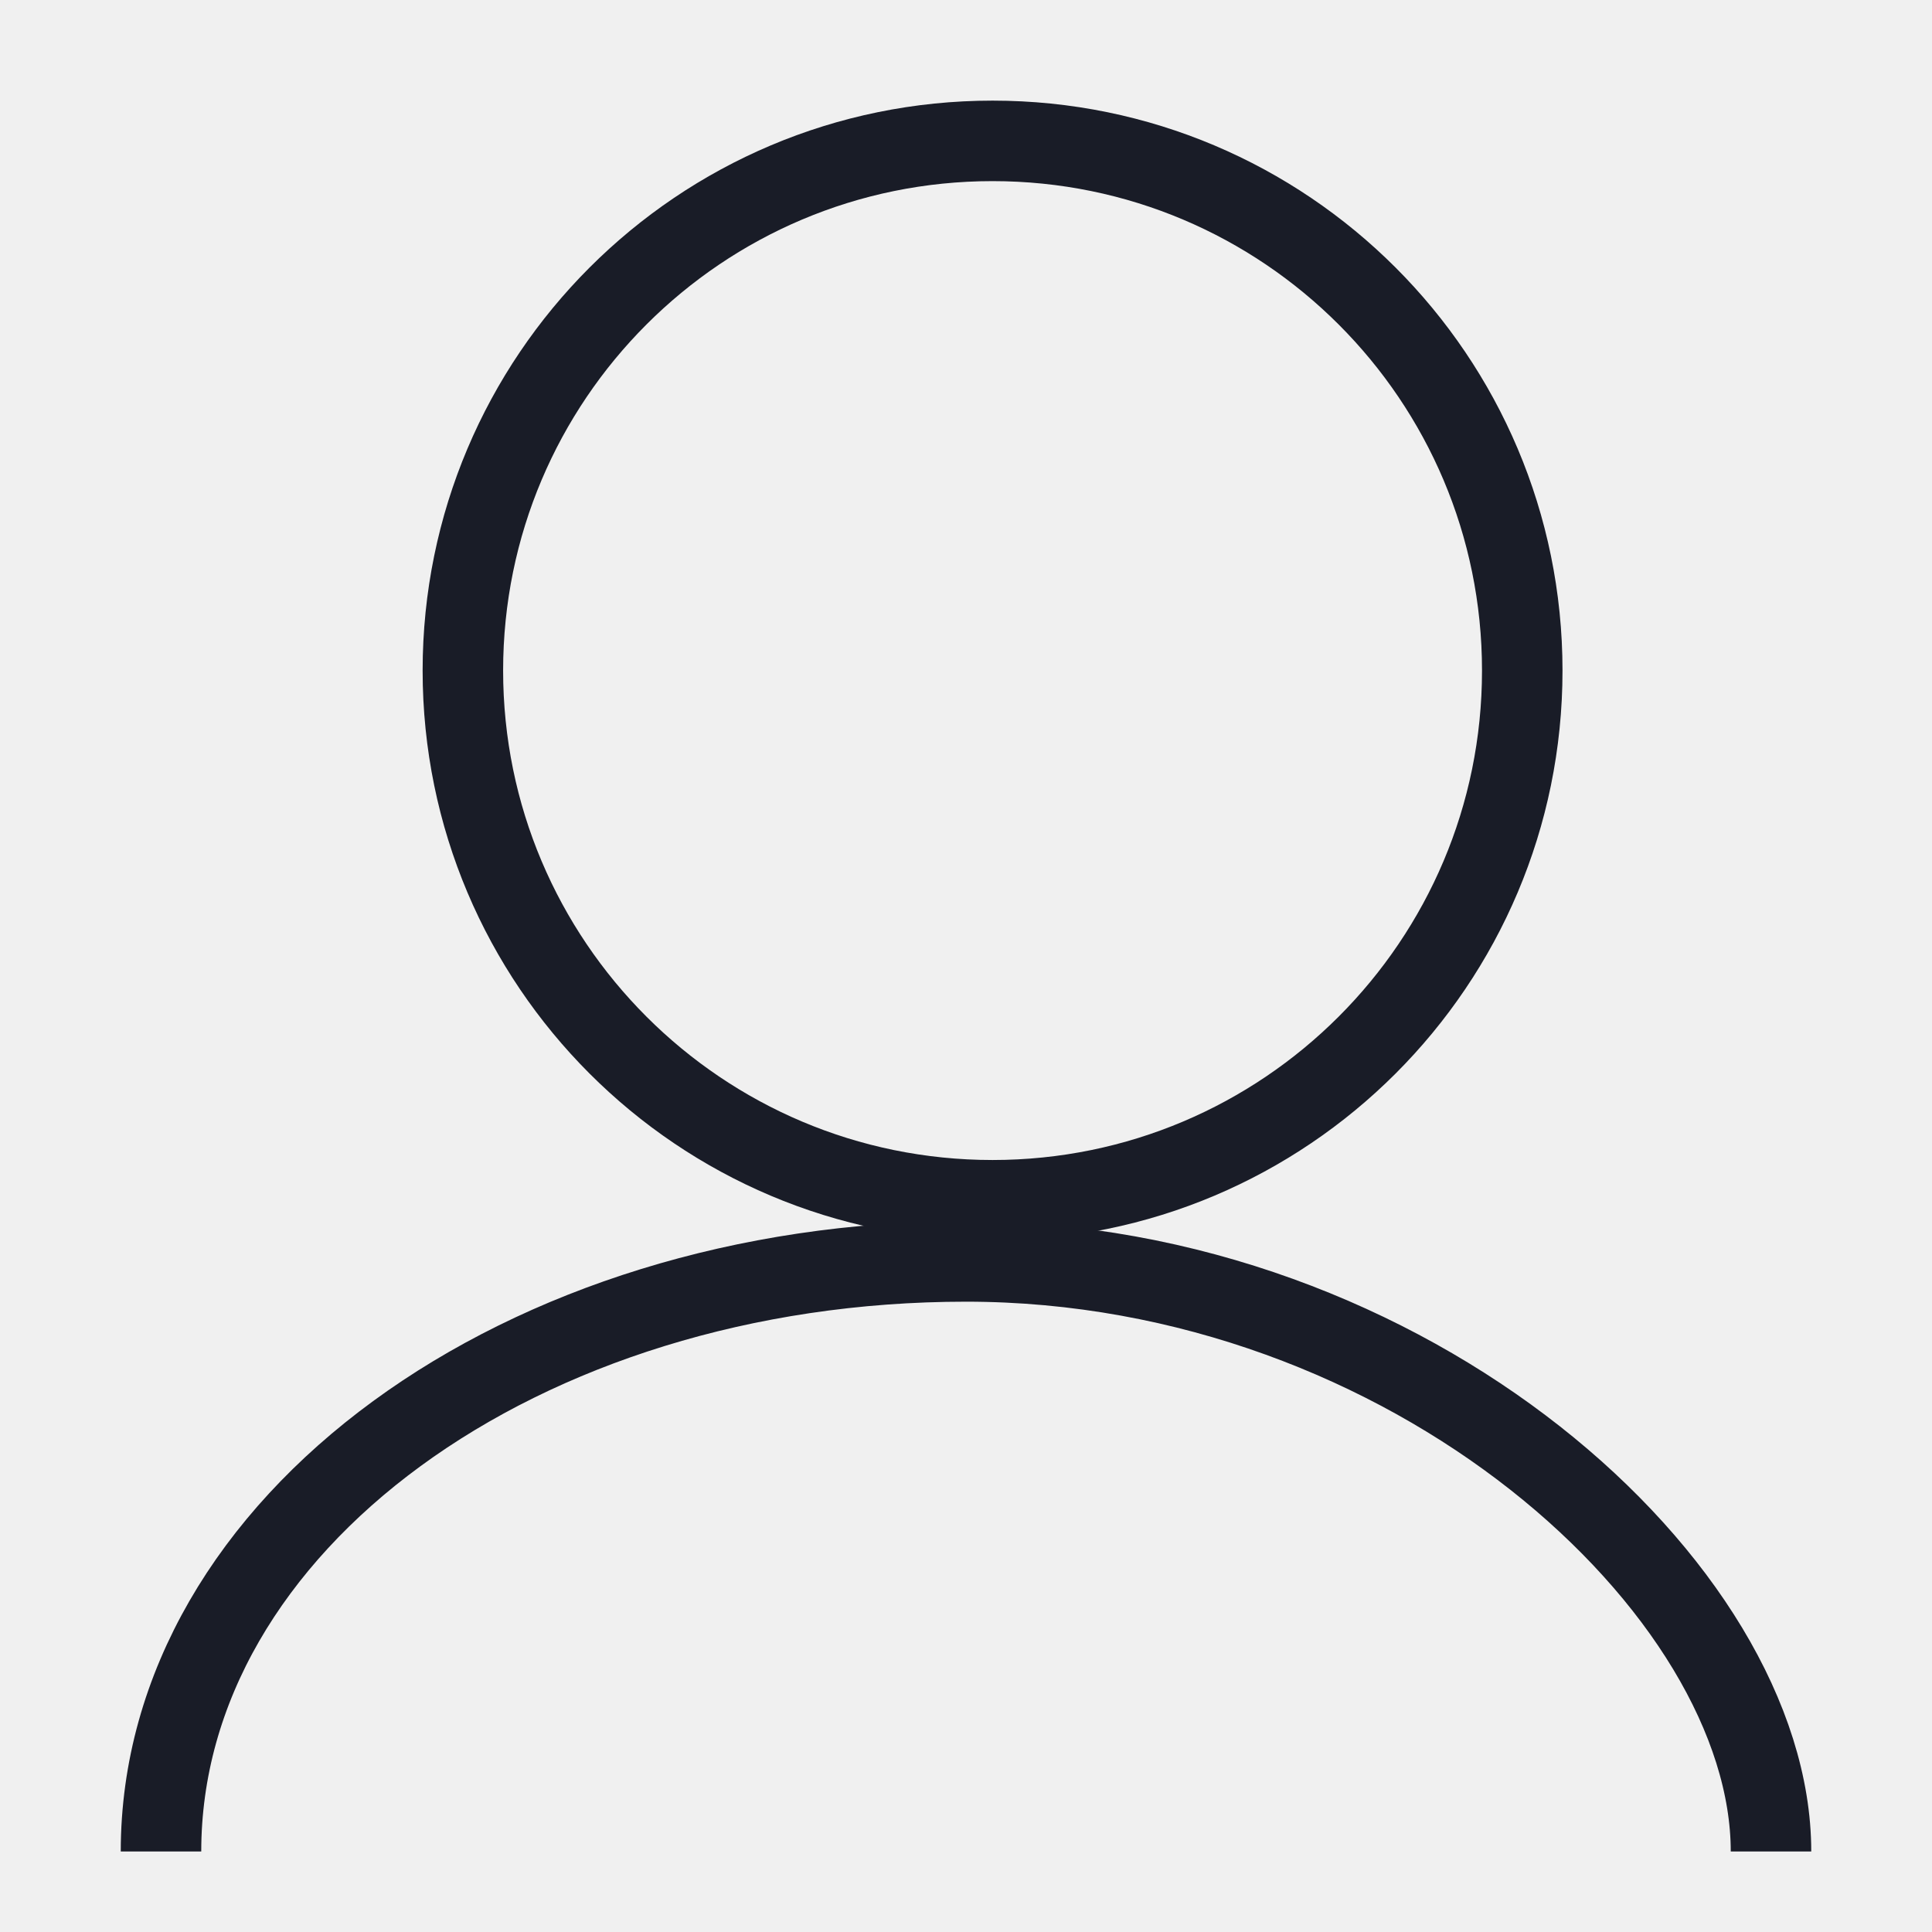
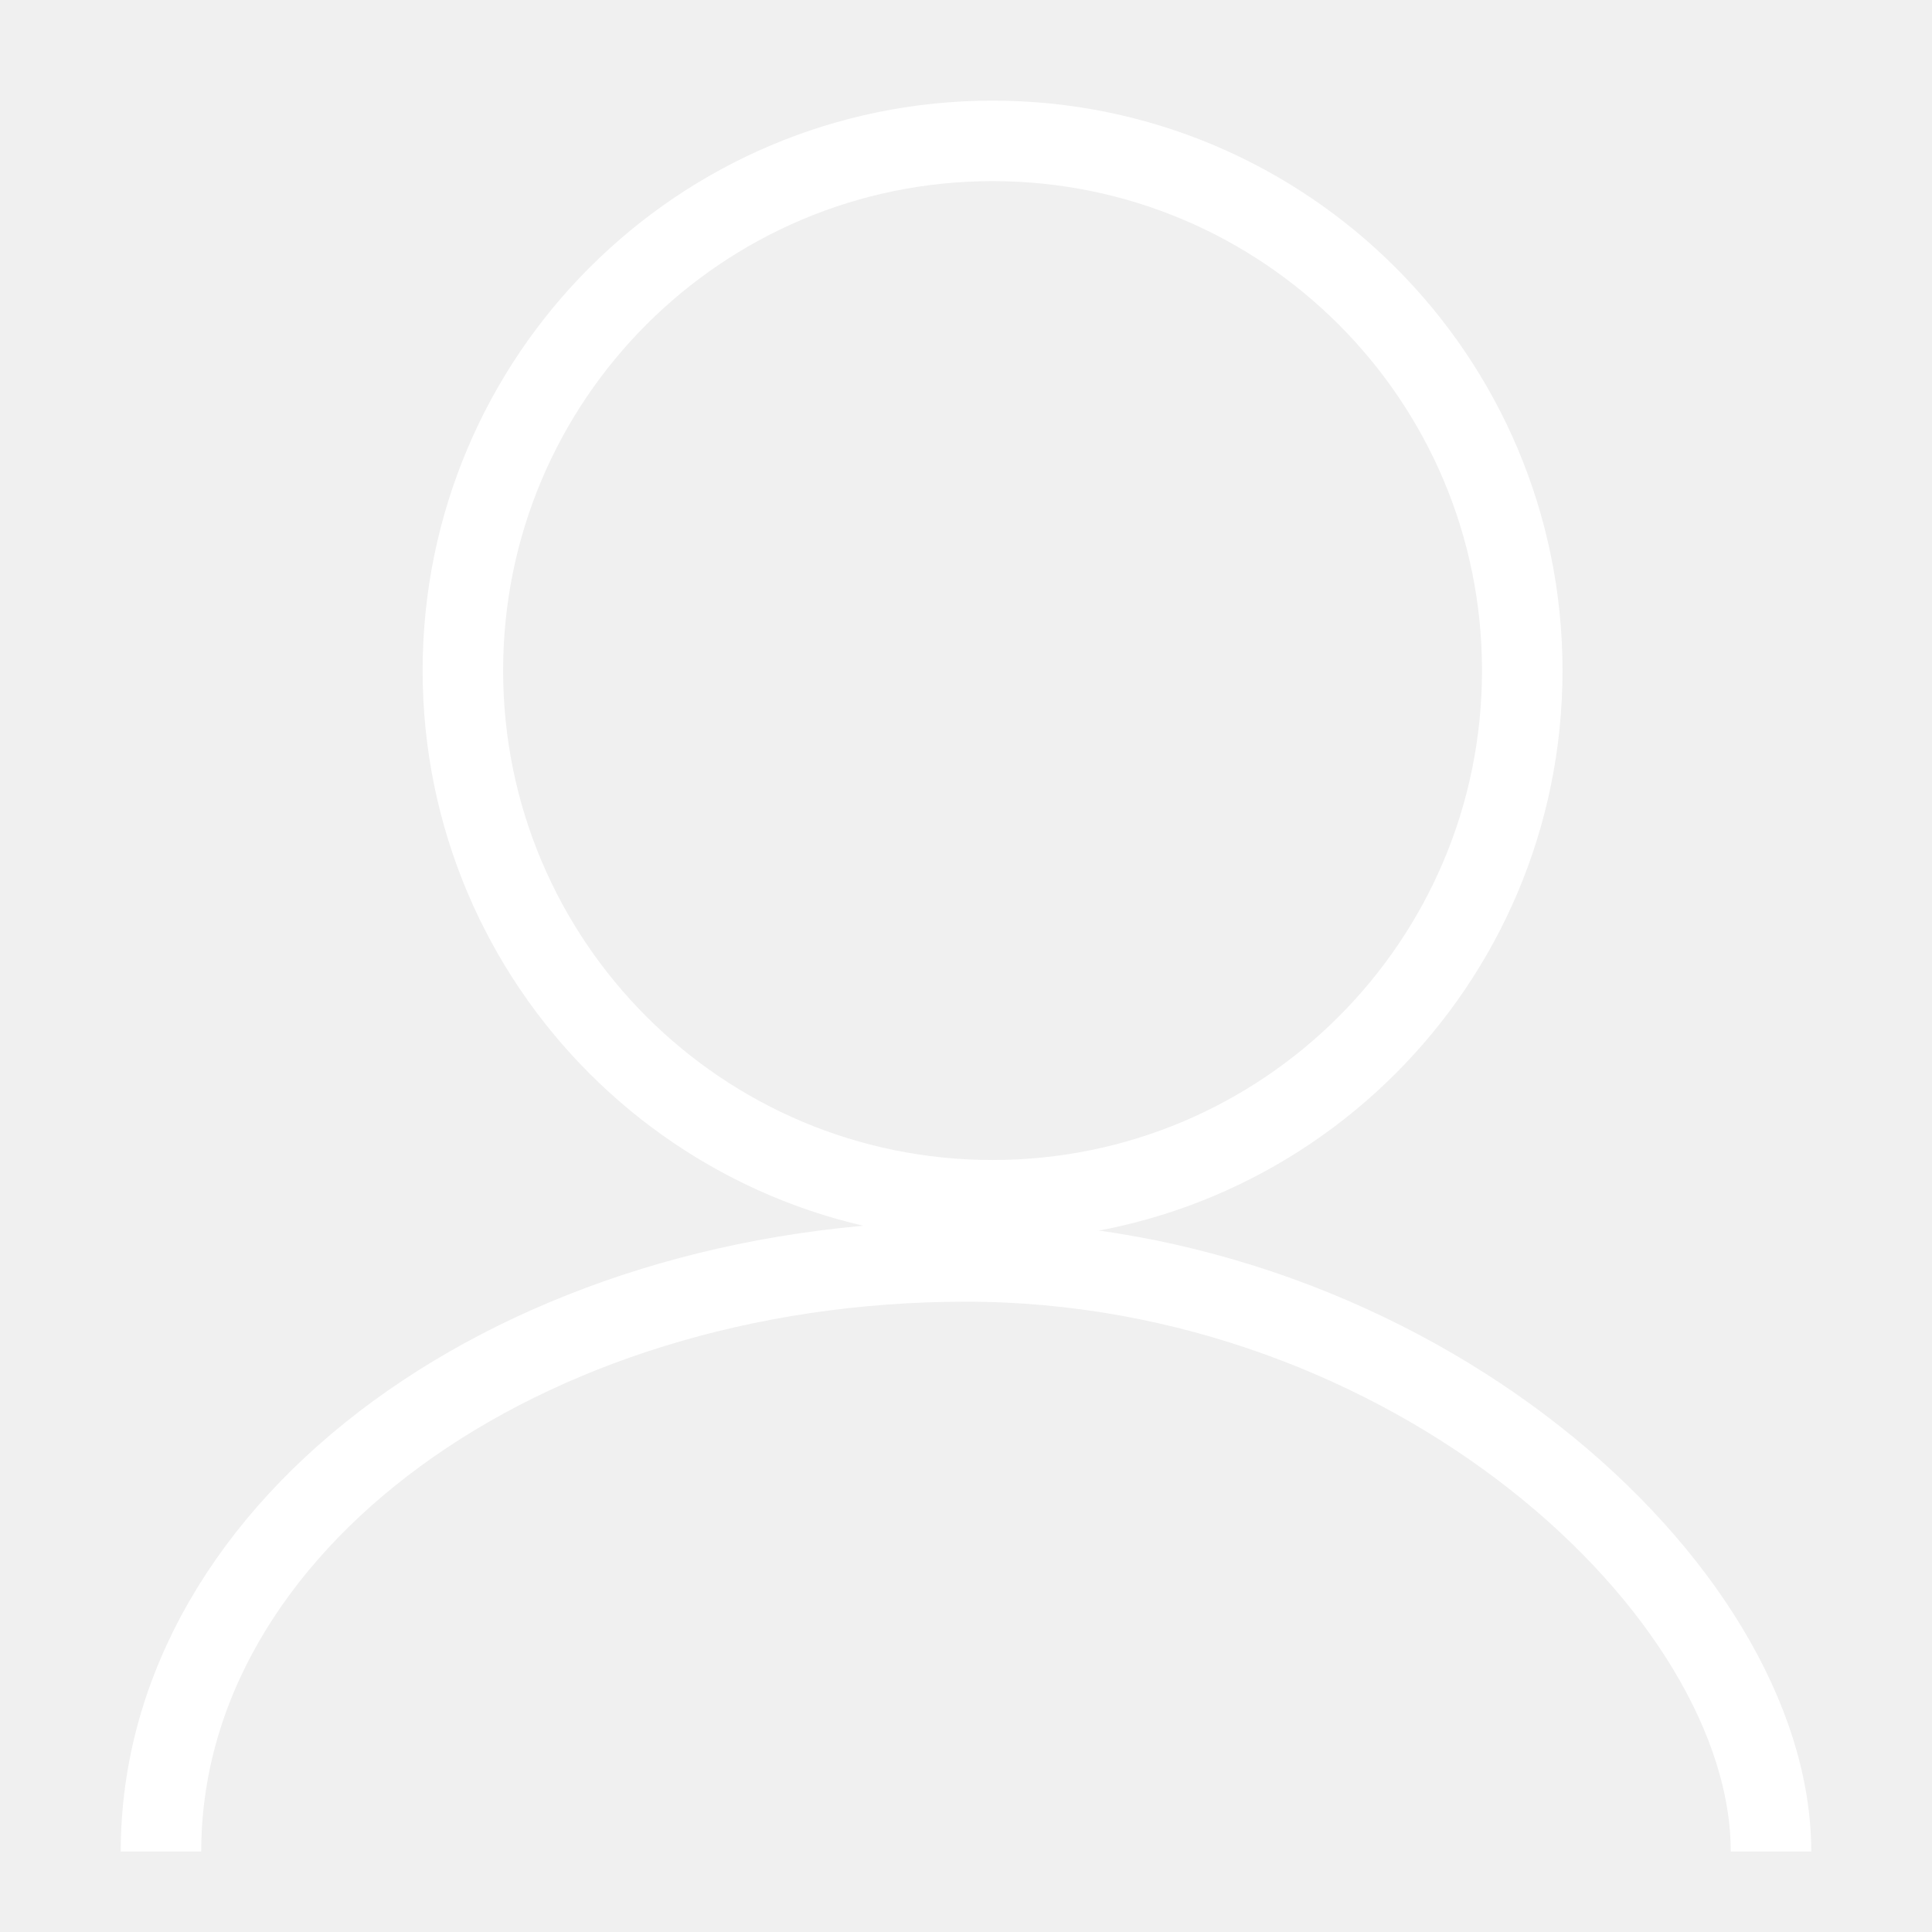
<svg xmlns="http://www.w3.org/2000/svg" fill="none" viewBox="0 0 24 24" height="10" width="10">
-   <circle cx="12.33" cy="8.33" r="6.58" stroke="#191C27" strokeWidth="1.5" />
-   <path stroke="#191C27" strokeWidth="1.5" d="M22 23c0-3.26-4.48-7.33-10-7.33S2 18.93 2 23" />
+   <circle cx="12.33" cy="8.33" r="6.58" stroke="#ffffff" strokeWidth="1.5" />
+   <path stroke="#ffffff" strokeWidth="1.5" d="M22 23c0-3.26-4.48-7.33-10-7.33S2 18.93 2 23" />
</svg>
